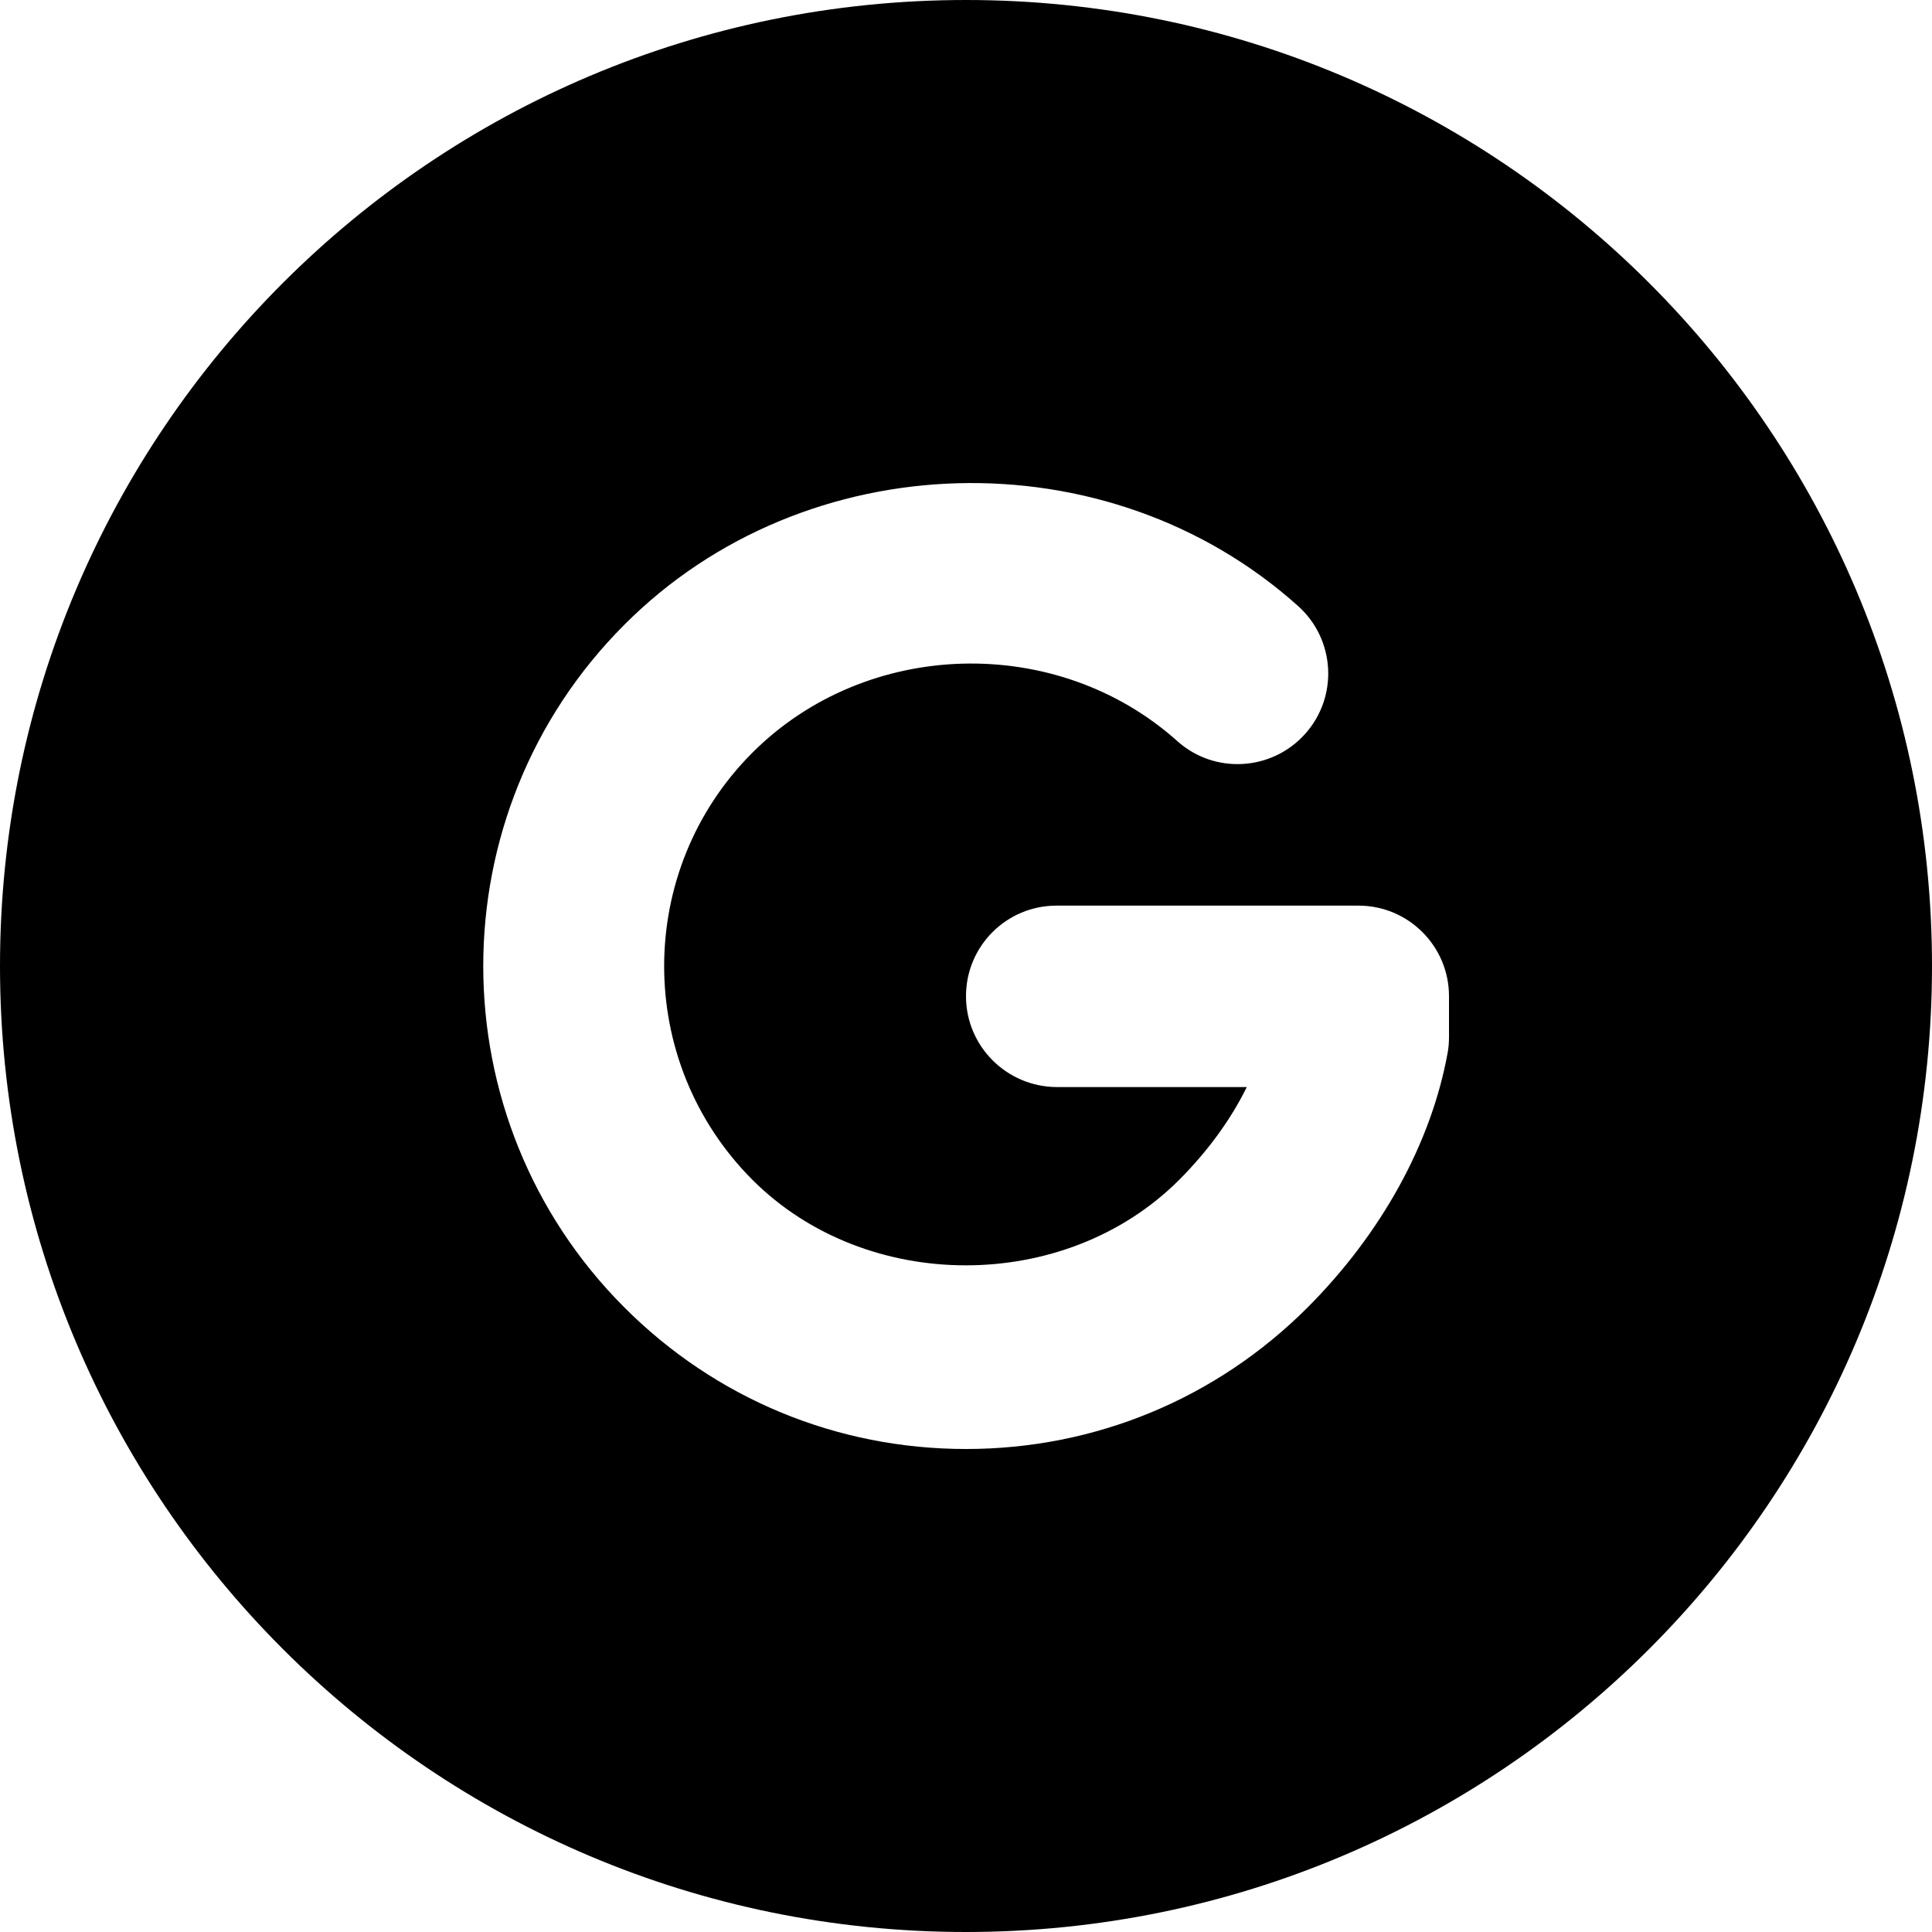
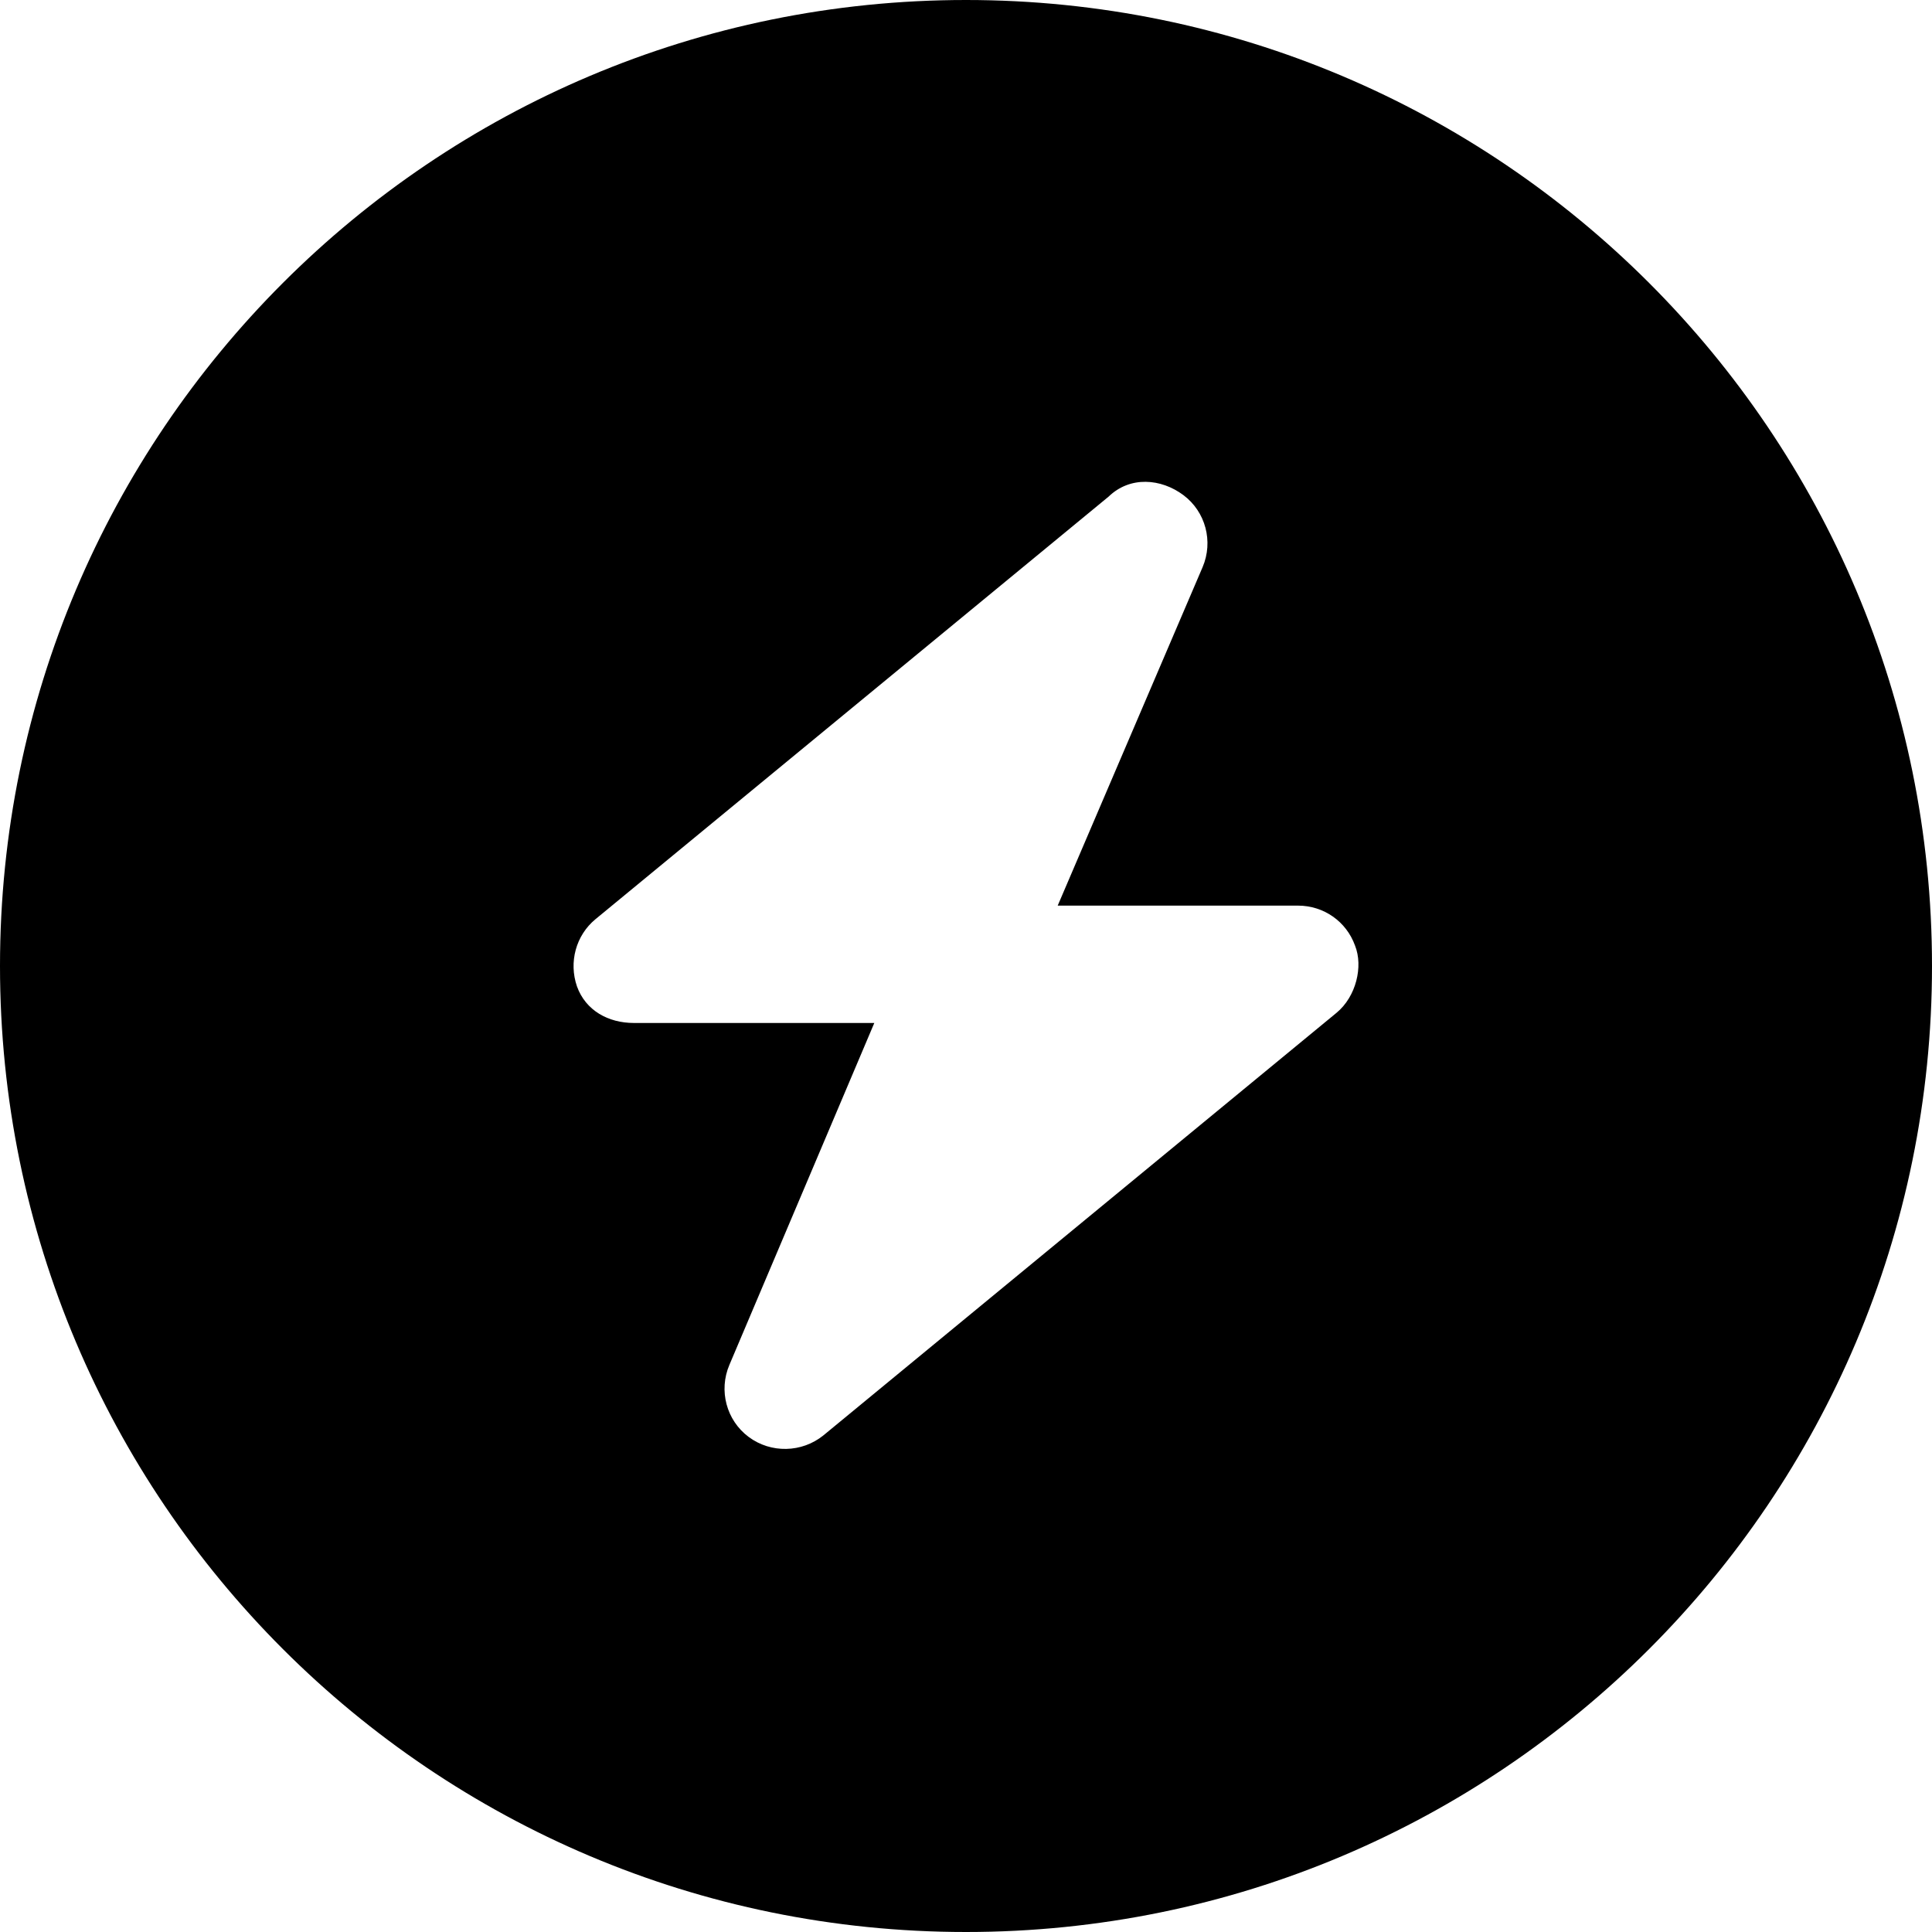
<svg xmlns="http://www.w3.org/2000/svg" viewBox="0 0 512 512">
-   <path d="M256 0C114.6 0 0 114.6 0 256s114.6 256 256 256s256-114.6 256-256S397.4 0 256 0zM384 274.9c0 1.453-.125 2.922-.406 4.344c-4.375 23.83-17.56 47.7-37.09 67.27C322.3 370.7 290.2 384 256 384s-66.34-13.31-90.5-37.48c-49.91-49.91-49.91-131.1 0-181C213.4 117.5 293.5 115.3 344 160.6c9.875 8.844 10.72 24.02 1.875 33.89C337 204.4 321.8 205.2 312 196.4c-31.91-28.56-82.34-27.19-112.6 3.062c-31.19 31.2-31.19 81.95 0 113.2c30.19 30.22 82.94 30.22 113.1 0c7.594-7.609 13.69-16 17.91-24.58H280C266.8 288 256 277.3 256 264s10.75-24 24-24h80C373.3 240 384 250.8 384 264V274.9z" />
+   <path d="M0 256C0 114.6 114.6 0 256 0C397.4 0 512 114.6 512 256C512 397.4 397.4 512 256 512C114.6 512 0 397.4 0 256zM293.8 131.6L157.8 243.6C152.6 247.9 150.7 255 152.9 261.4C155.2 267.8 161.2 271.1 168 271.1H231.7L193.3 361.7C190.4 368.5 192.5 376.4 198.4 380.8C204.3 385.2 212.5 385 218.2 380.4L354.2 268.4C359.4 264.1 361.3 256.1 359.1 250.6C356.8 244.2 350.8 240 344 240H280.3L318.7 150.3C321.6 143.5 319.5 135.6 313.6 131.2C307.7 126.8 299.5 126.1 293.8 131.6L293.8 131.6z" />
</svg>
